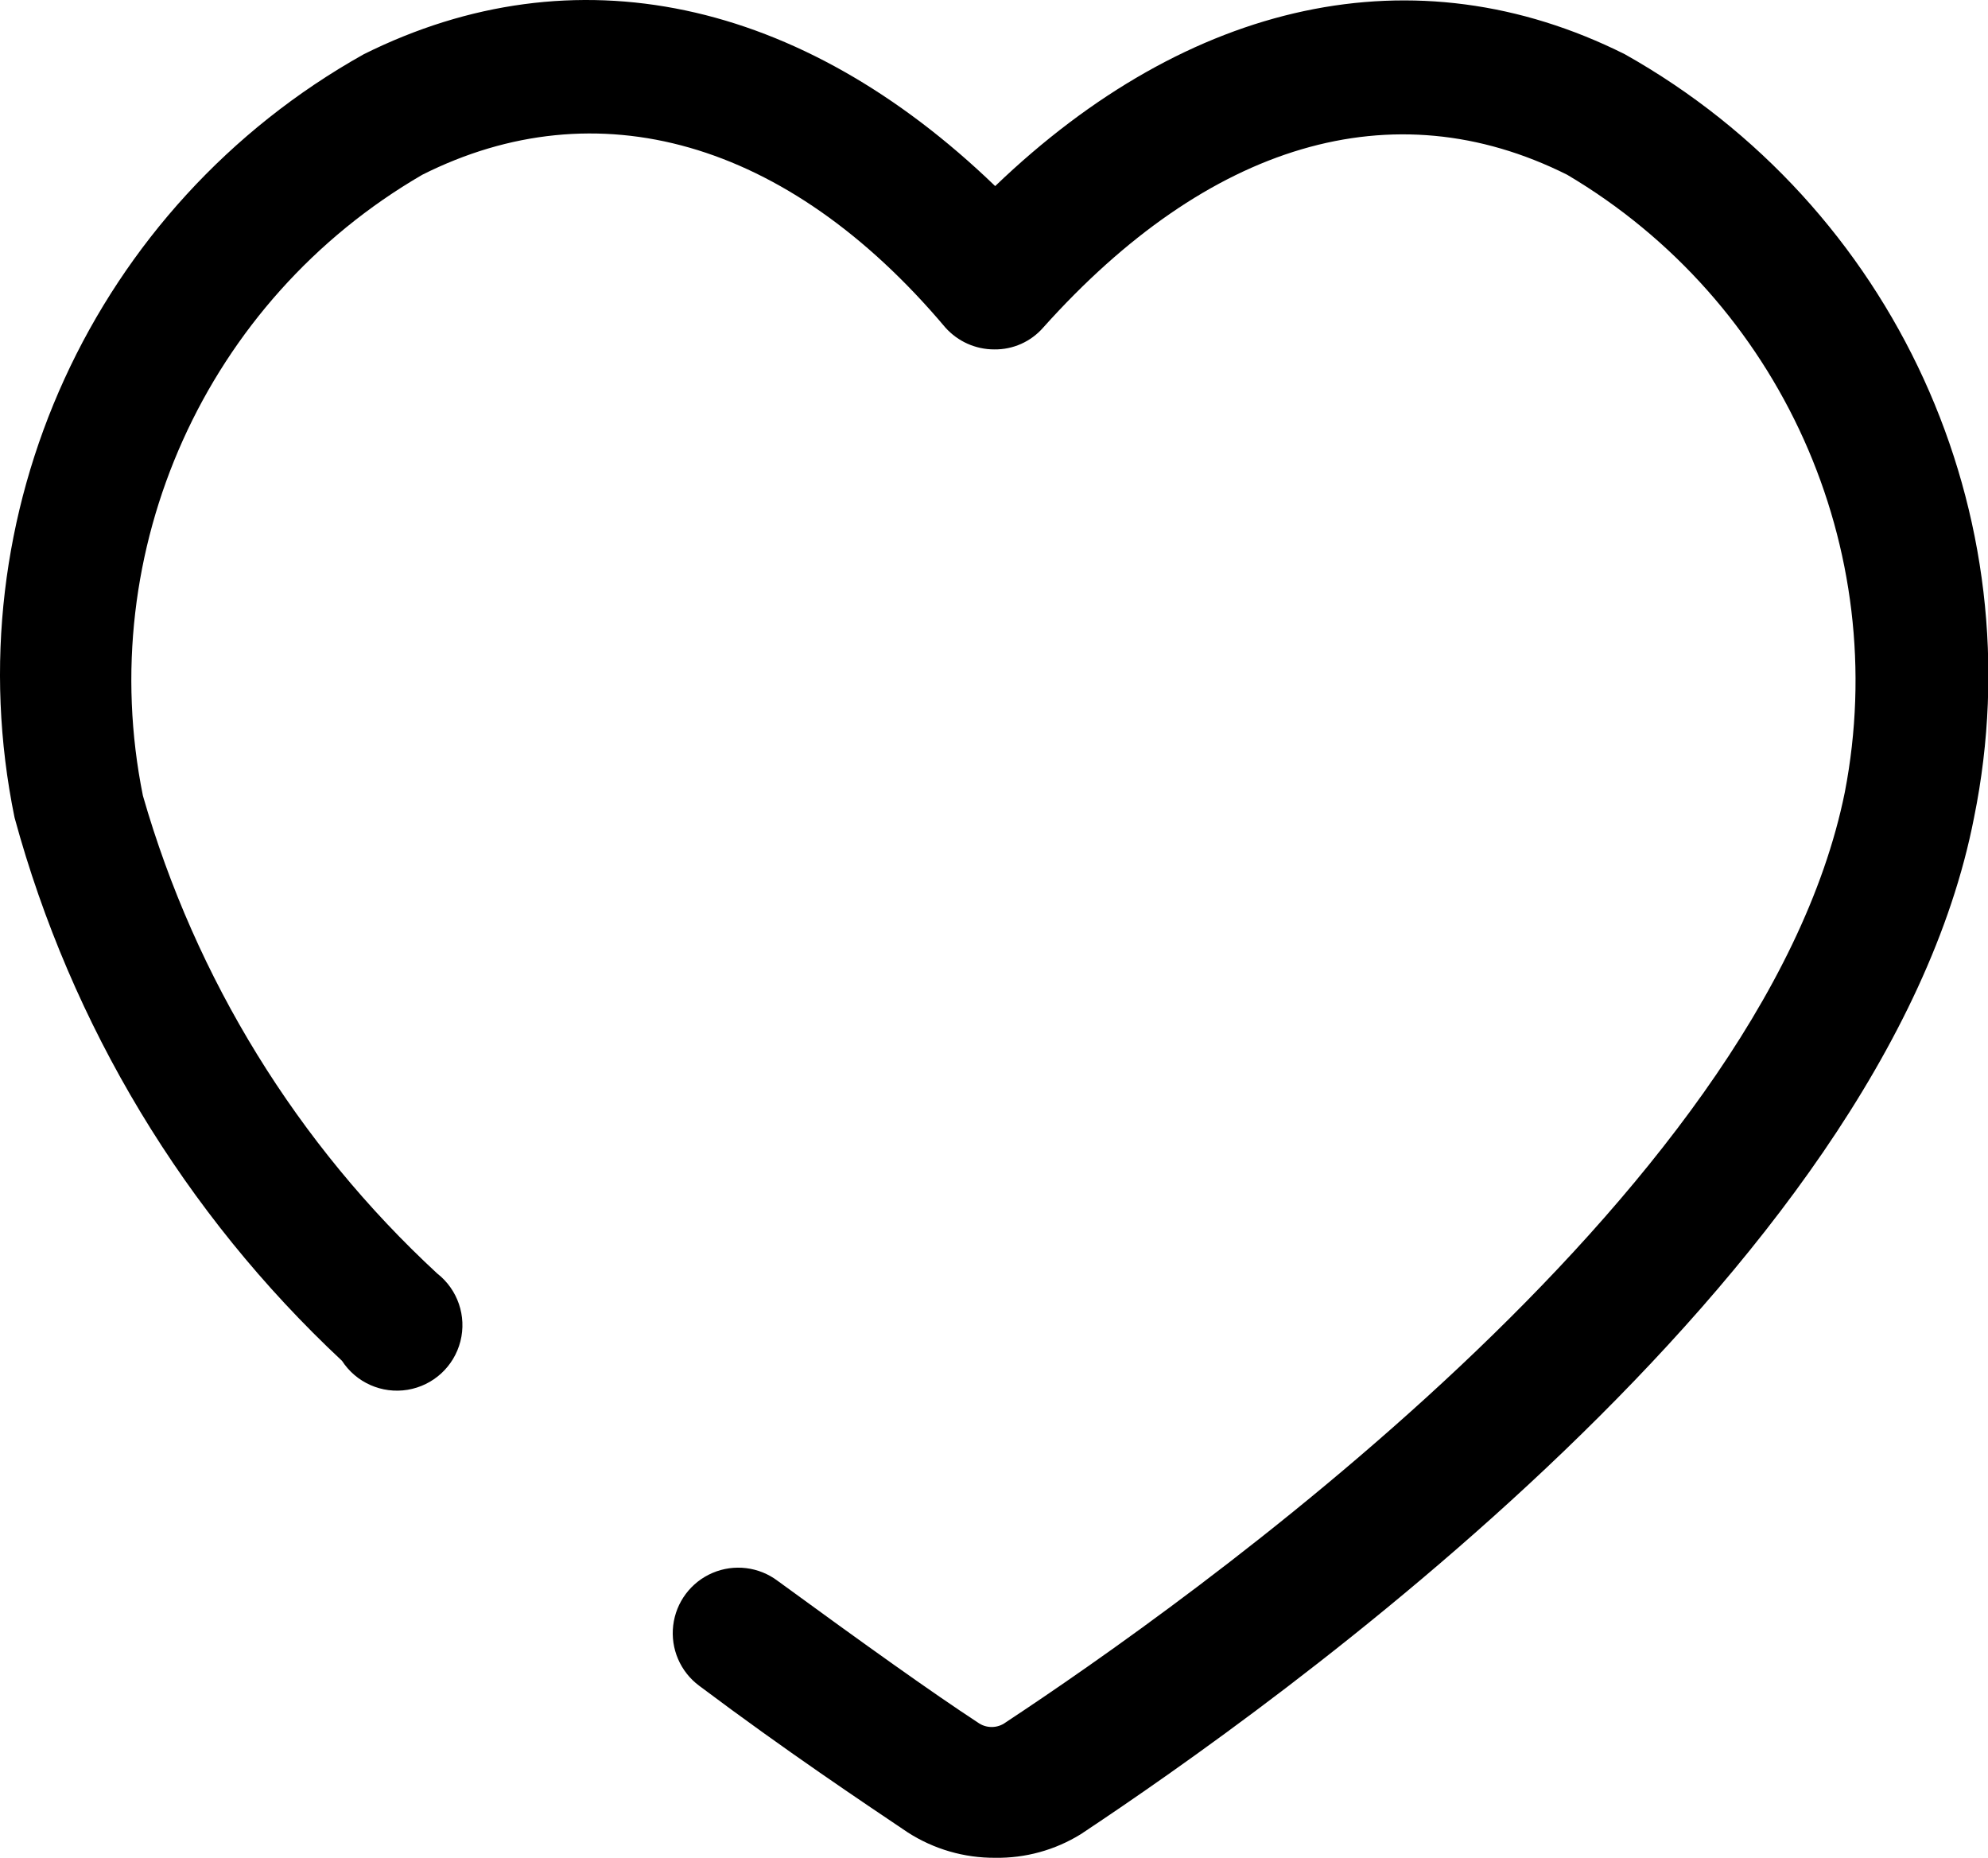
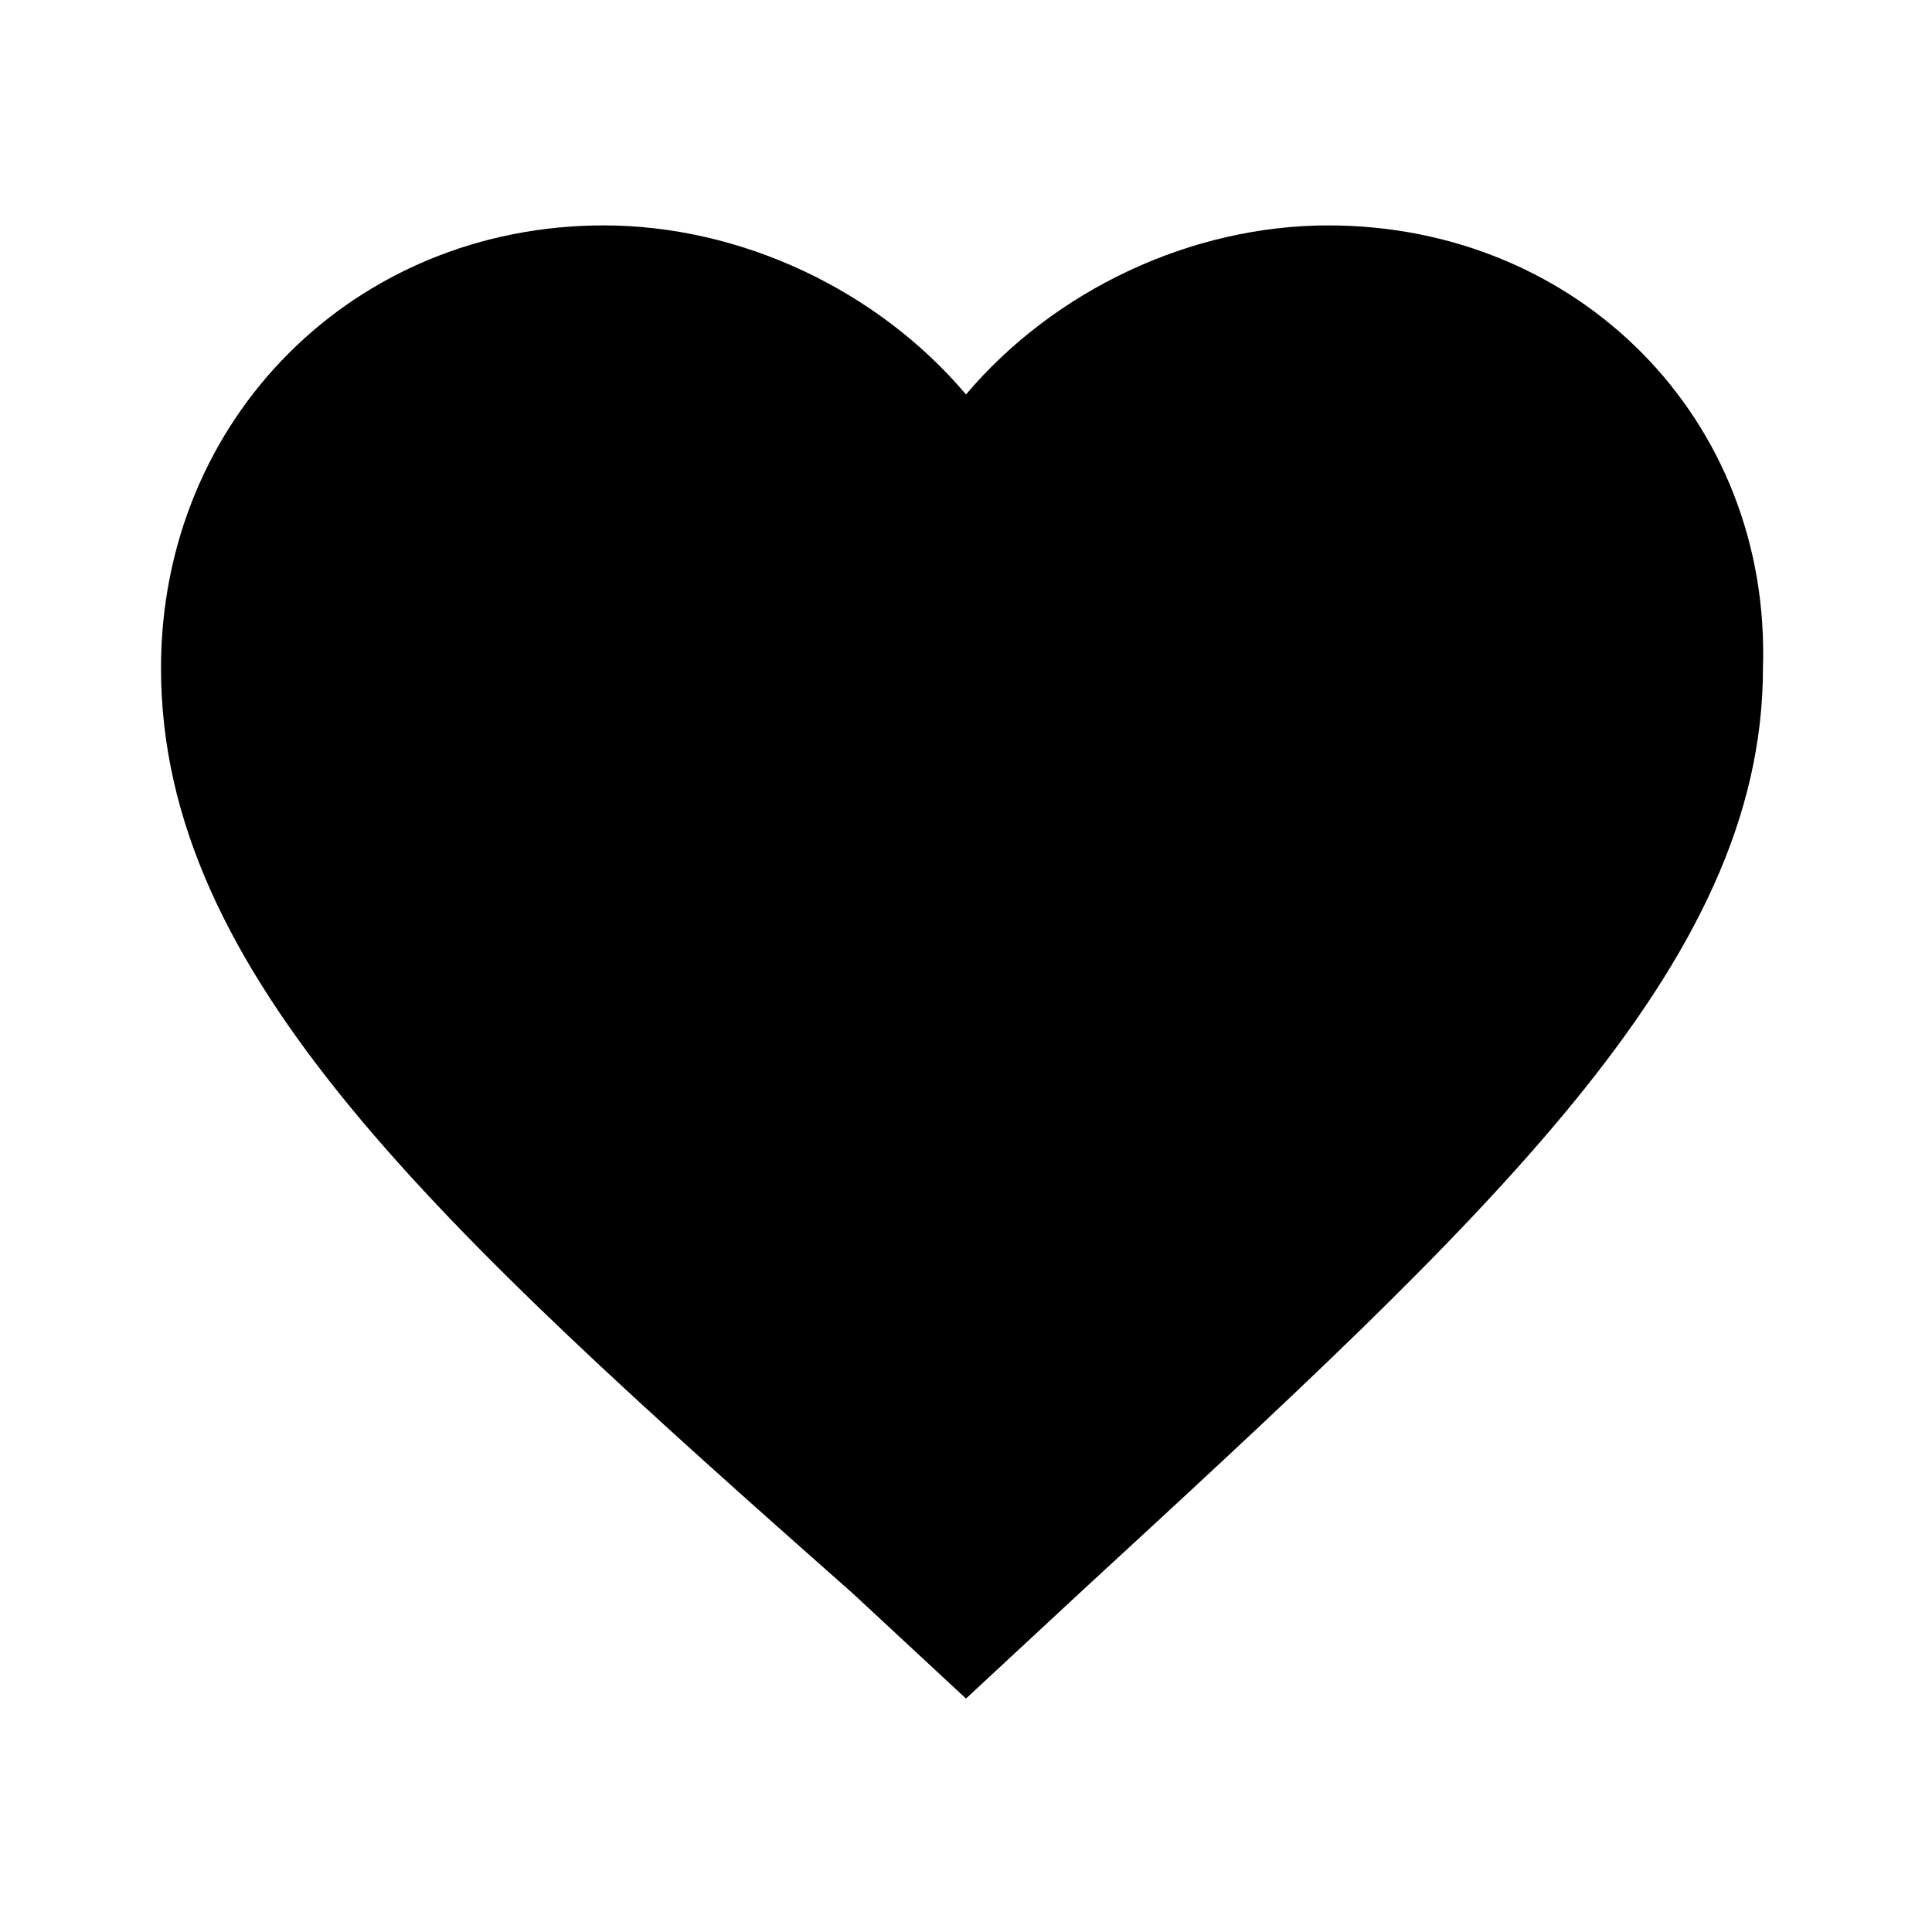
- <svg xmlns="http://www.w3.org/2000/svg" t="1623767756108" class="icon" viewBox="0 0 1096 1024" version="1.1" p-id="9824" width="214.062" height="200">
+ <svg xmlns="http://www.w3.org/2000/svg" t="1624286862234" class="icon" viewBox="0 0 1024 1024" version="1.1" p-id="4385" width="200" height="200">
  <defs>
    <style type="text/css" />
  </defs>
-   <path d="M548.647 1023.989a88.098 88.098 0 0 1-48.141-13.961C475.472 993.179 433.589 965.257 385.448 929.151a36.106 36.106 0 1 1 43.327-57.769c48.141 35.143 85.21 61.621 110.243 77.989a12.998 12.998 0 0 0 15.405 0c96.282-63.546 417.384-288.847 462.637-512.704A323.99 323.99 0 0 0 863.972 96.308c-96.282-48.141-197.86-17.331-288.847 84.247a35.143 35.143 0 0 1-26.959 12.035 36.106 36.106 0 0 1-26.959-12.035C433.589 76.57 328.642 48.167 232.841 96.308a322.065 322.065 0 0 0-154.052 342.284A574.806 574.806 0 0 0 241.025 701.924a36.106 36.106 0 1 1-52.474 48.141A639.796 639.796 0 0 1 8.021 450.627a391.869 391.869 0 0 1 192.565-420.754c116.02-57.769 240.706-30.81 348.061 72.693C655.52 0.026 780.206-27.896 895.745 29.874a392.832 392.832 0 0 1 192.565 420.754C1039.205 702.887 698.847 942.63 595.825 1010.991a87.136 87.136 0 0 1-47.178 12.998z" fill="currentColor" p-id="9825" />
+   <path d="M704 119.467c-72.533 0-145.067 34.133-192 89.6-46.933-55.467-119.467-89.6-192-89.6-132.267 0-234.667 102.4-234.667 234.667 0 162.133 145.067 294.4 366.933 490.667l59.733 55.467 59.733-55.467c217.6-200.533 362.667-332.8 362.667-490.667C938.667 221.867 836.267 119.467 704 119.467z" fill="currentColor" p-id="4386" />
</svg>
